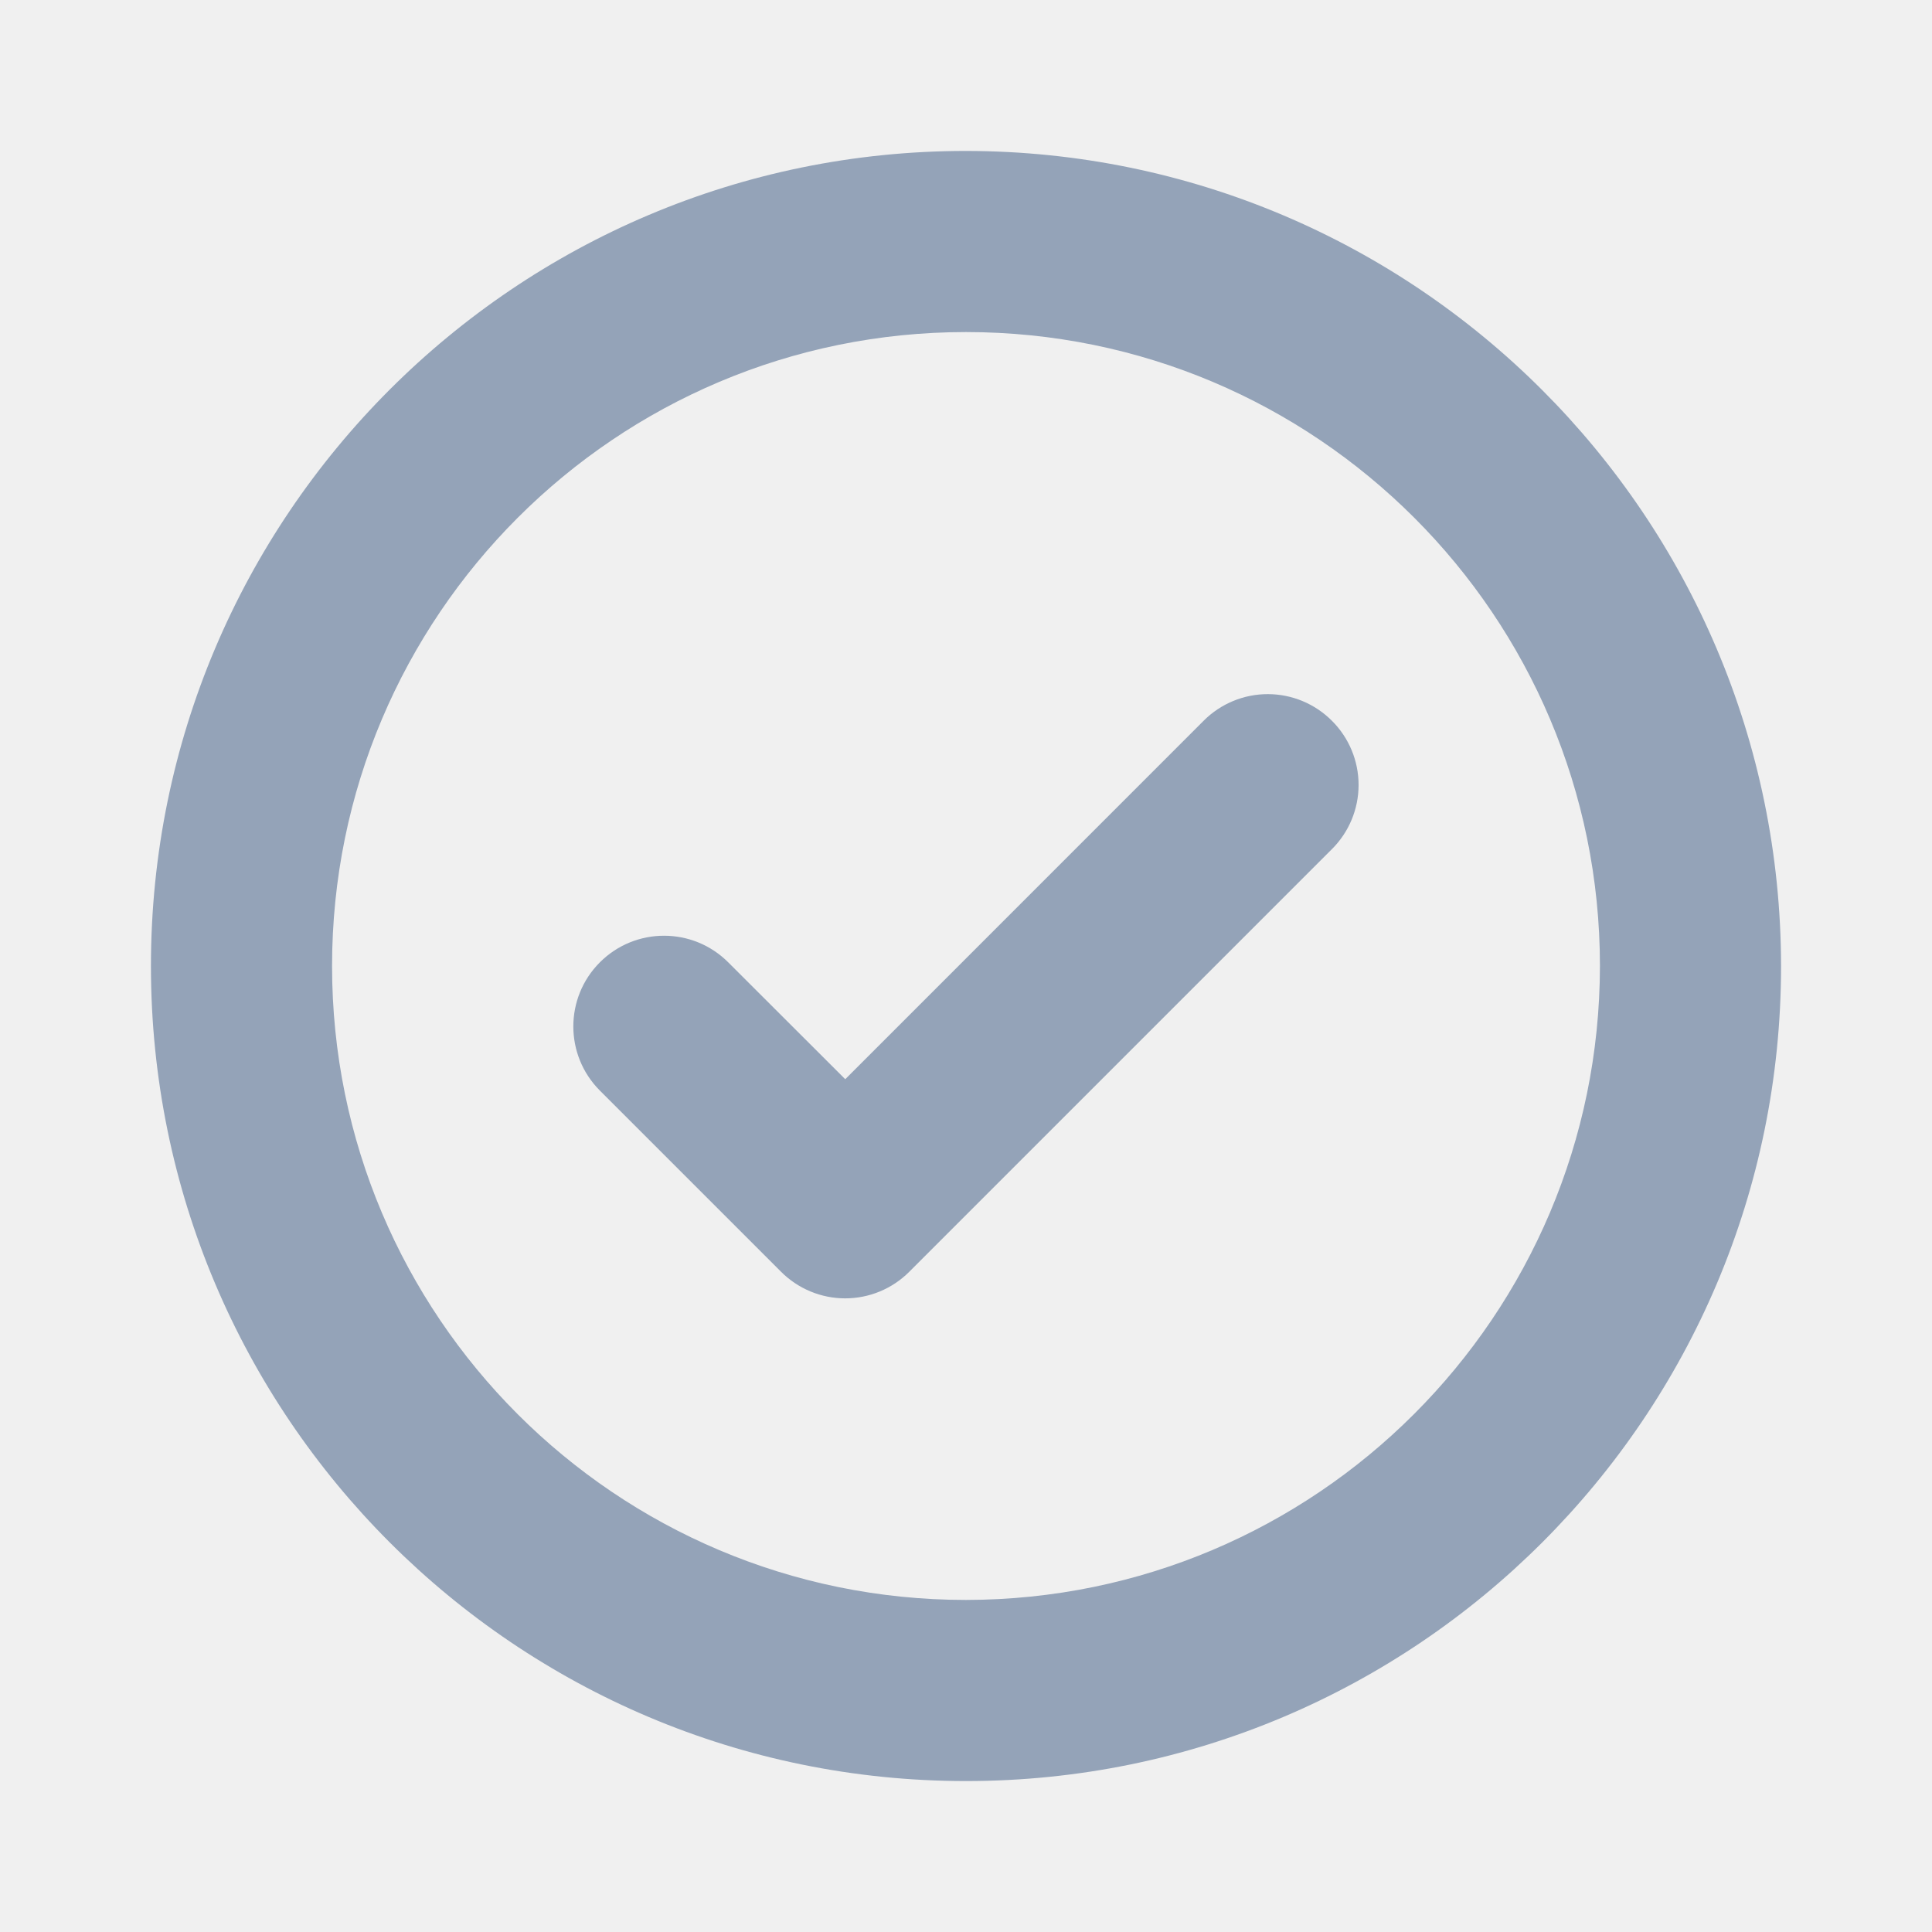
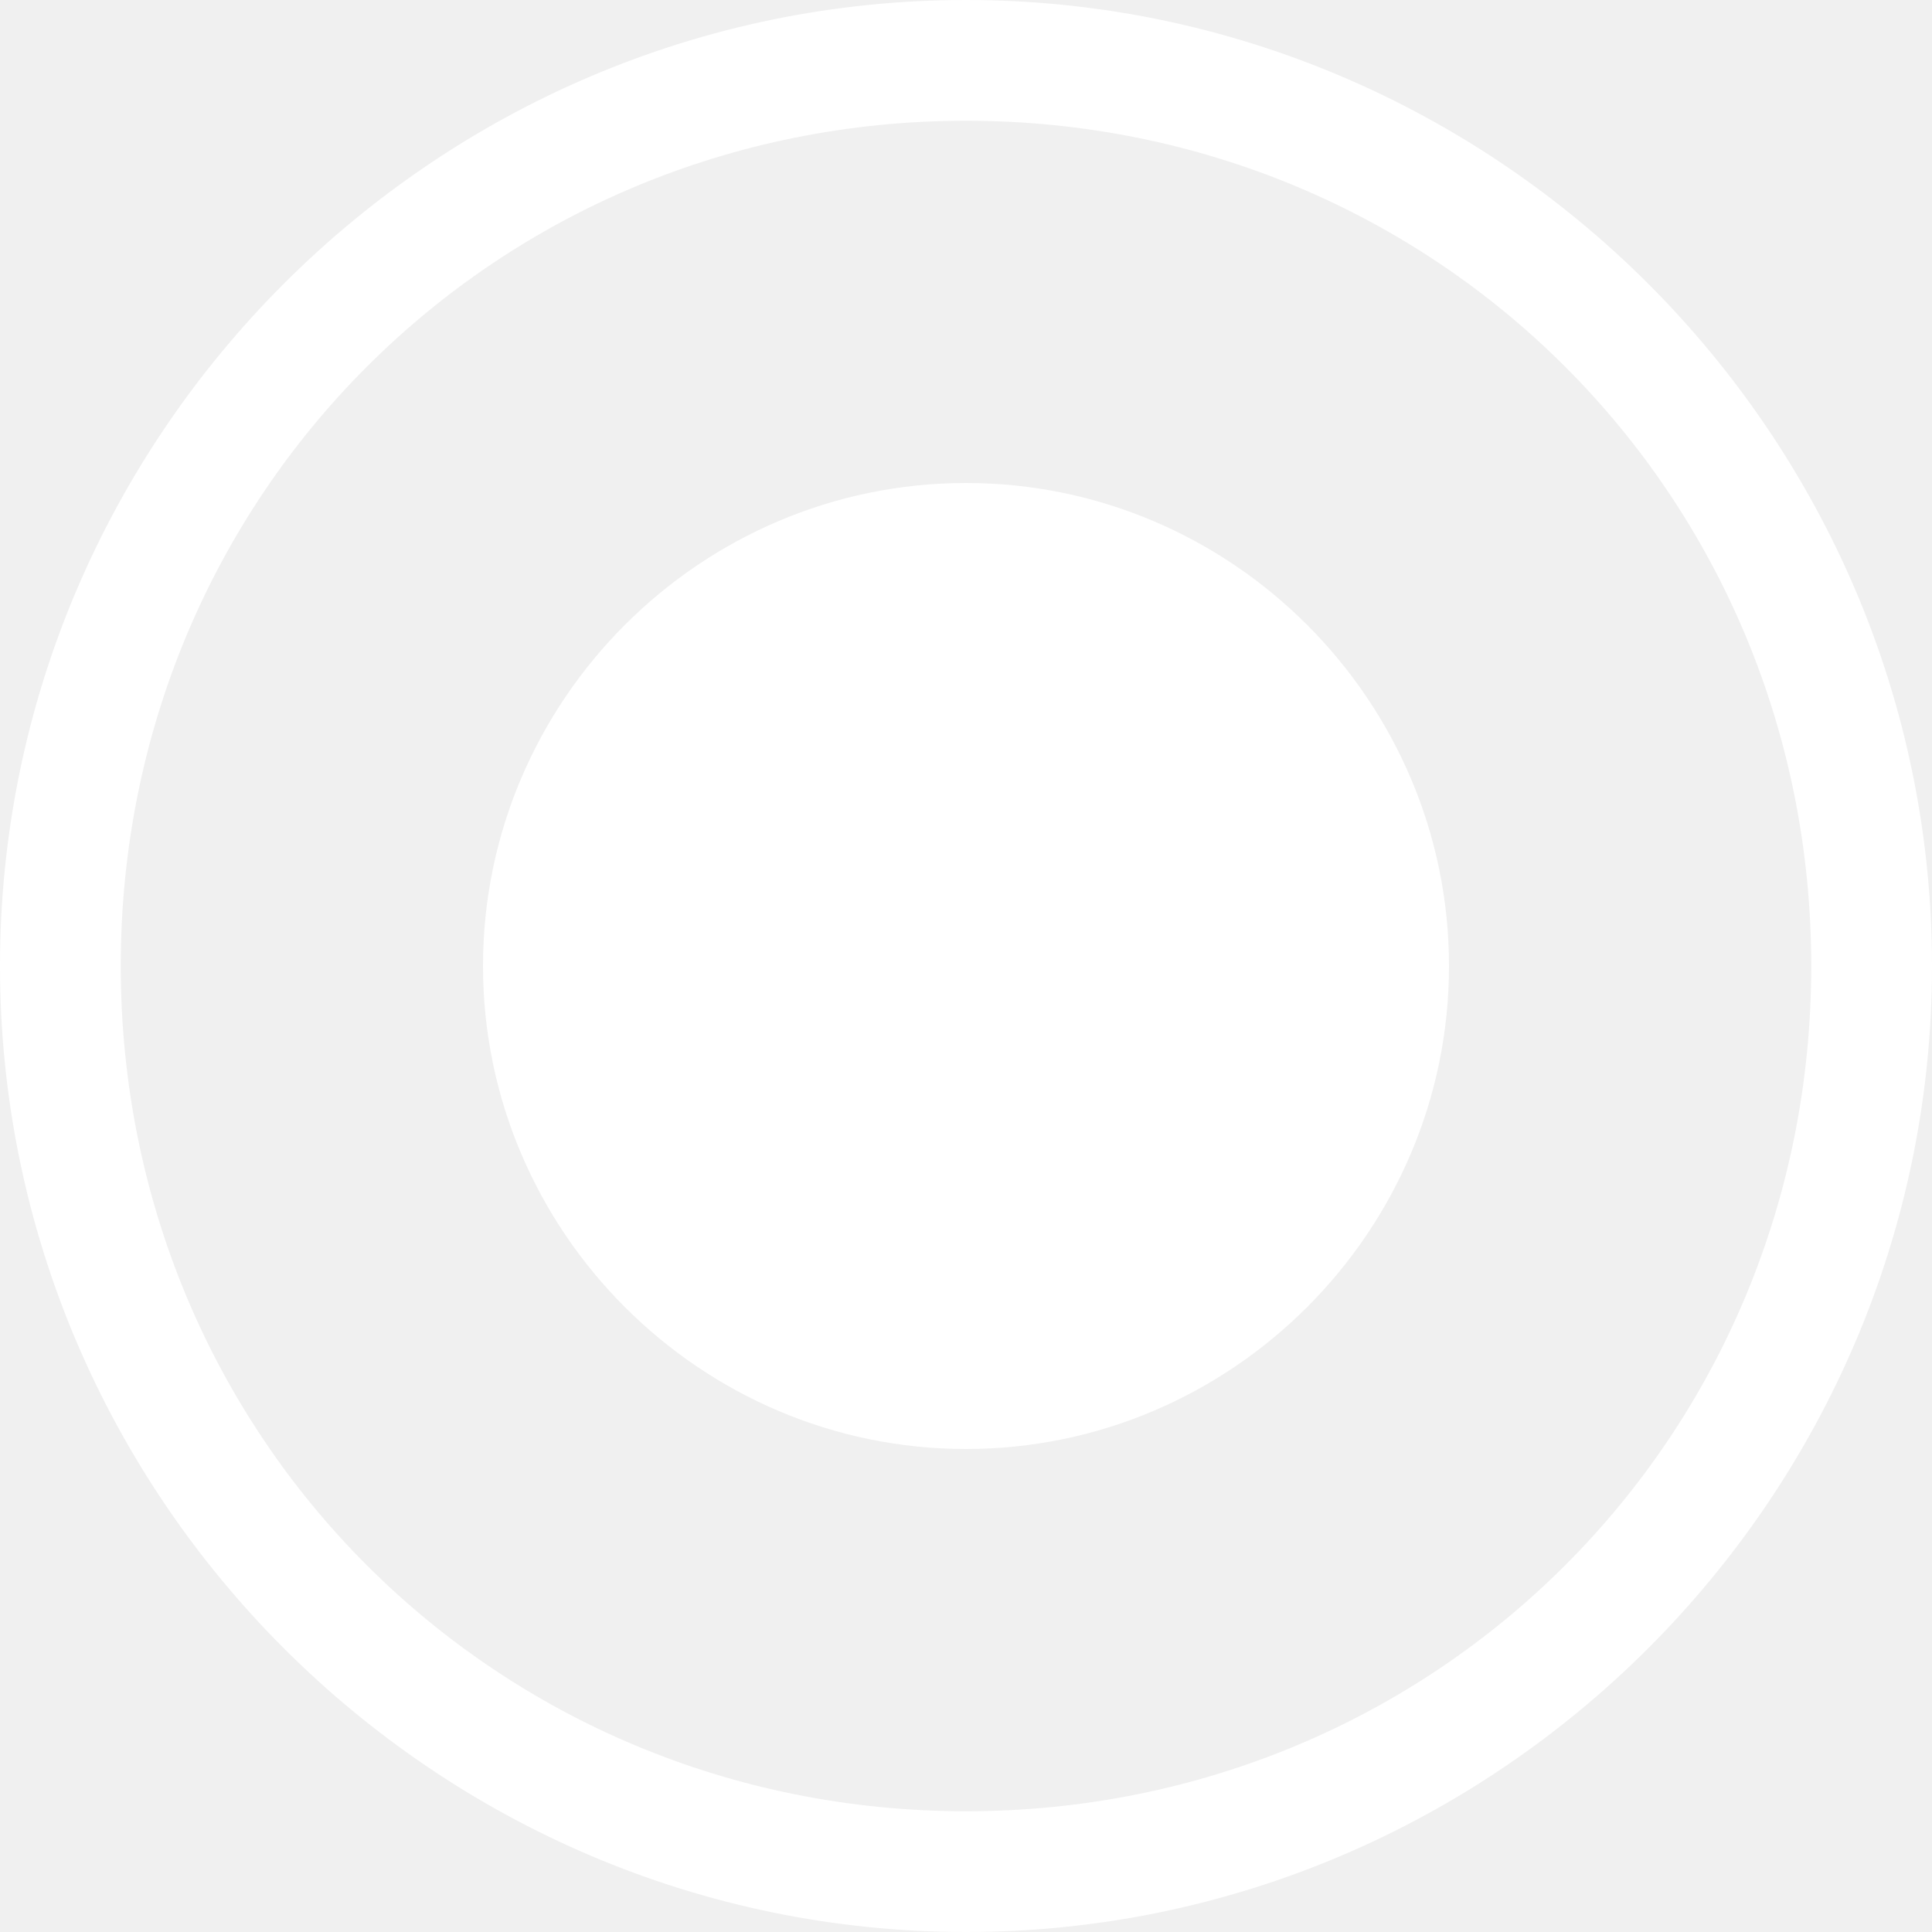
- <svg xmlns="http://www.w3.org/2000/svg" viewBox="0 0 256 256" focusable="false" height="20" width="20" color="#94A3B8" style="user-select: none; width: 100%; height: 100%; display: inline-block; fill: #94A3B8; color: #94A3B8; flex-shrink: 0;">
-   <g color="#94A3B8" weight="bold">
-     <path d="M176.49,95.51a12,12,0,0,1,0,17l-56,56a12,12,0,0,1-17,0l-24-24a12,12,0,1,1,17-17L112,143l47.51-47.52A12,12,0,0,1,176.49,95.51ZM236,128A108,108,0,1,1,128,20,108.12,108.12,0,0,1,236,128Zm-24,0a84,84,0,1,0-84,84A84.09,84.09,0,0,0,212,128Z" />
+ <svg xmlns="http://www.w3.org/2000/svg" width="20px" height="20px" viewBox="0 0 16 16" version="1.1" fill="#000000">
+   <g id="SVGRepo_bgCarrier" stroke-width="0" />
+   <g id="SVGRepo_tracerCarrier" stroke-linecap="round" stroke-linejoin="round" />
+   <g id="SVGRepo_iconCarrier">
+     <path fill="#ffffff" d="M8 4c-2.2 0-4 1.8-4 4s1.8 4 4 4 4-1.8 4-4-1.8-4-4-4z" />
+     <path fill="#ffffff" d="M8 1c3.9 0 7 3.1 7 7s-3.1 7-7 7-7-3.1-7-7 3.1-7 7-7zM8 0c-4.4 0-8 3.6-8 8s3.6 8 8 8 8-3.6 8-8-3.6-8-8-8v0z" />
  </g>
</svg>
